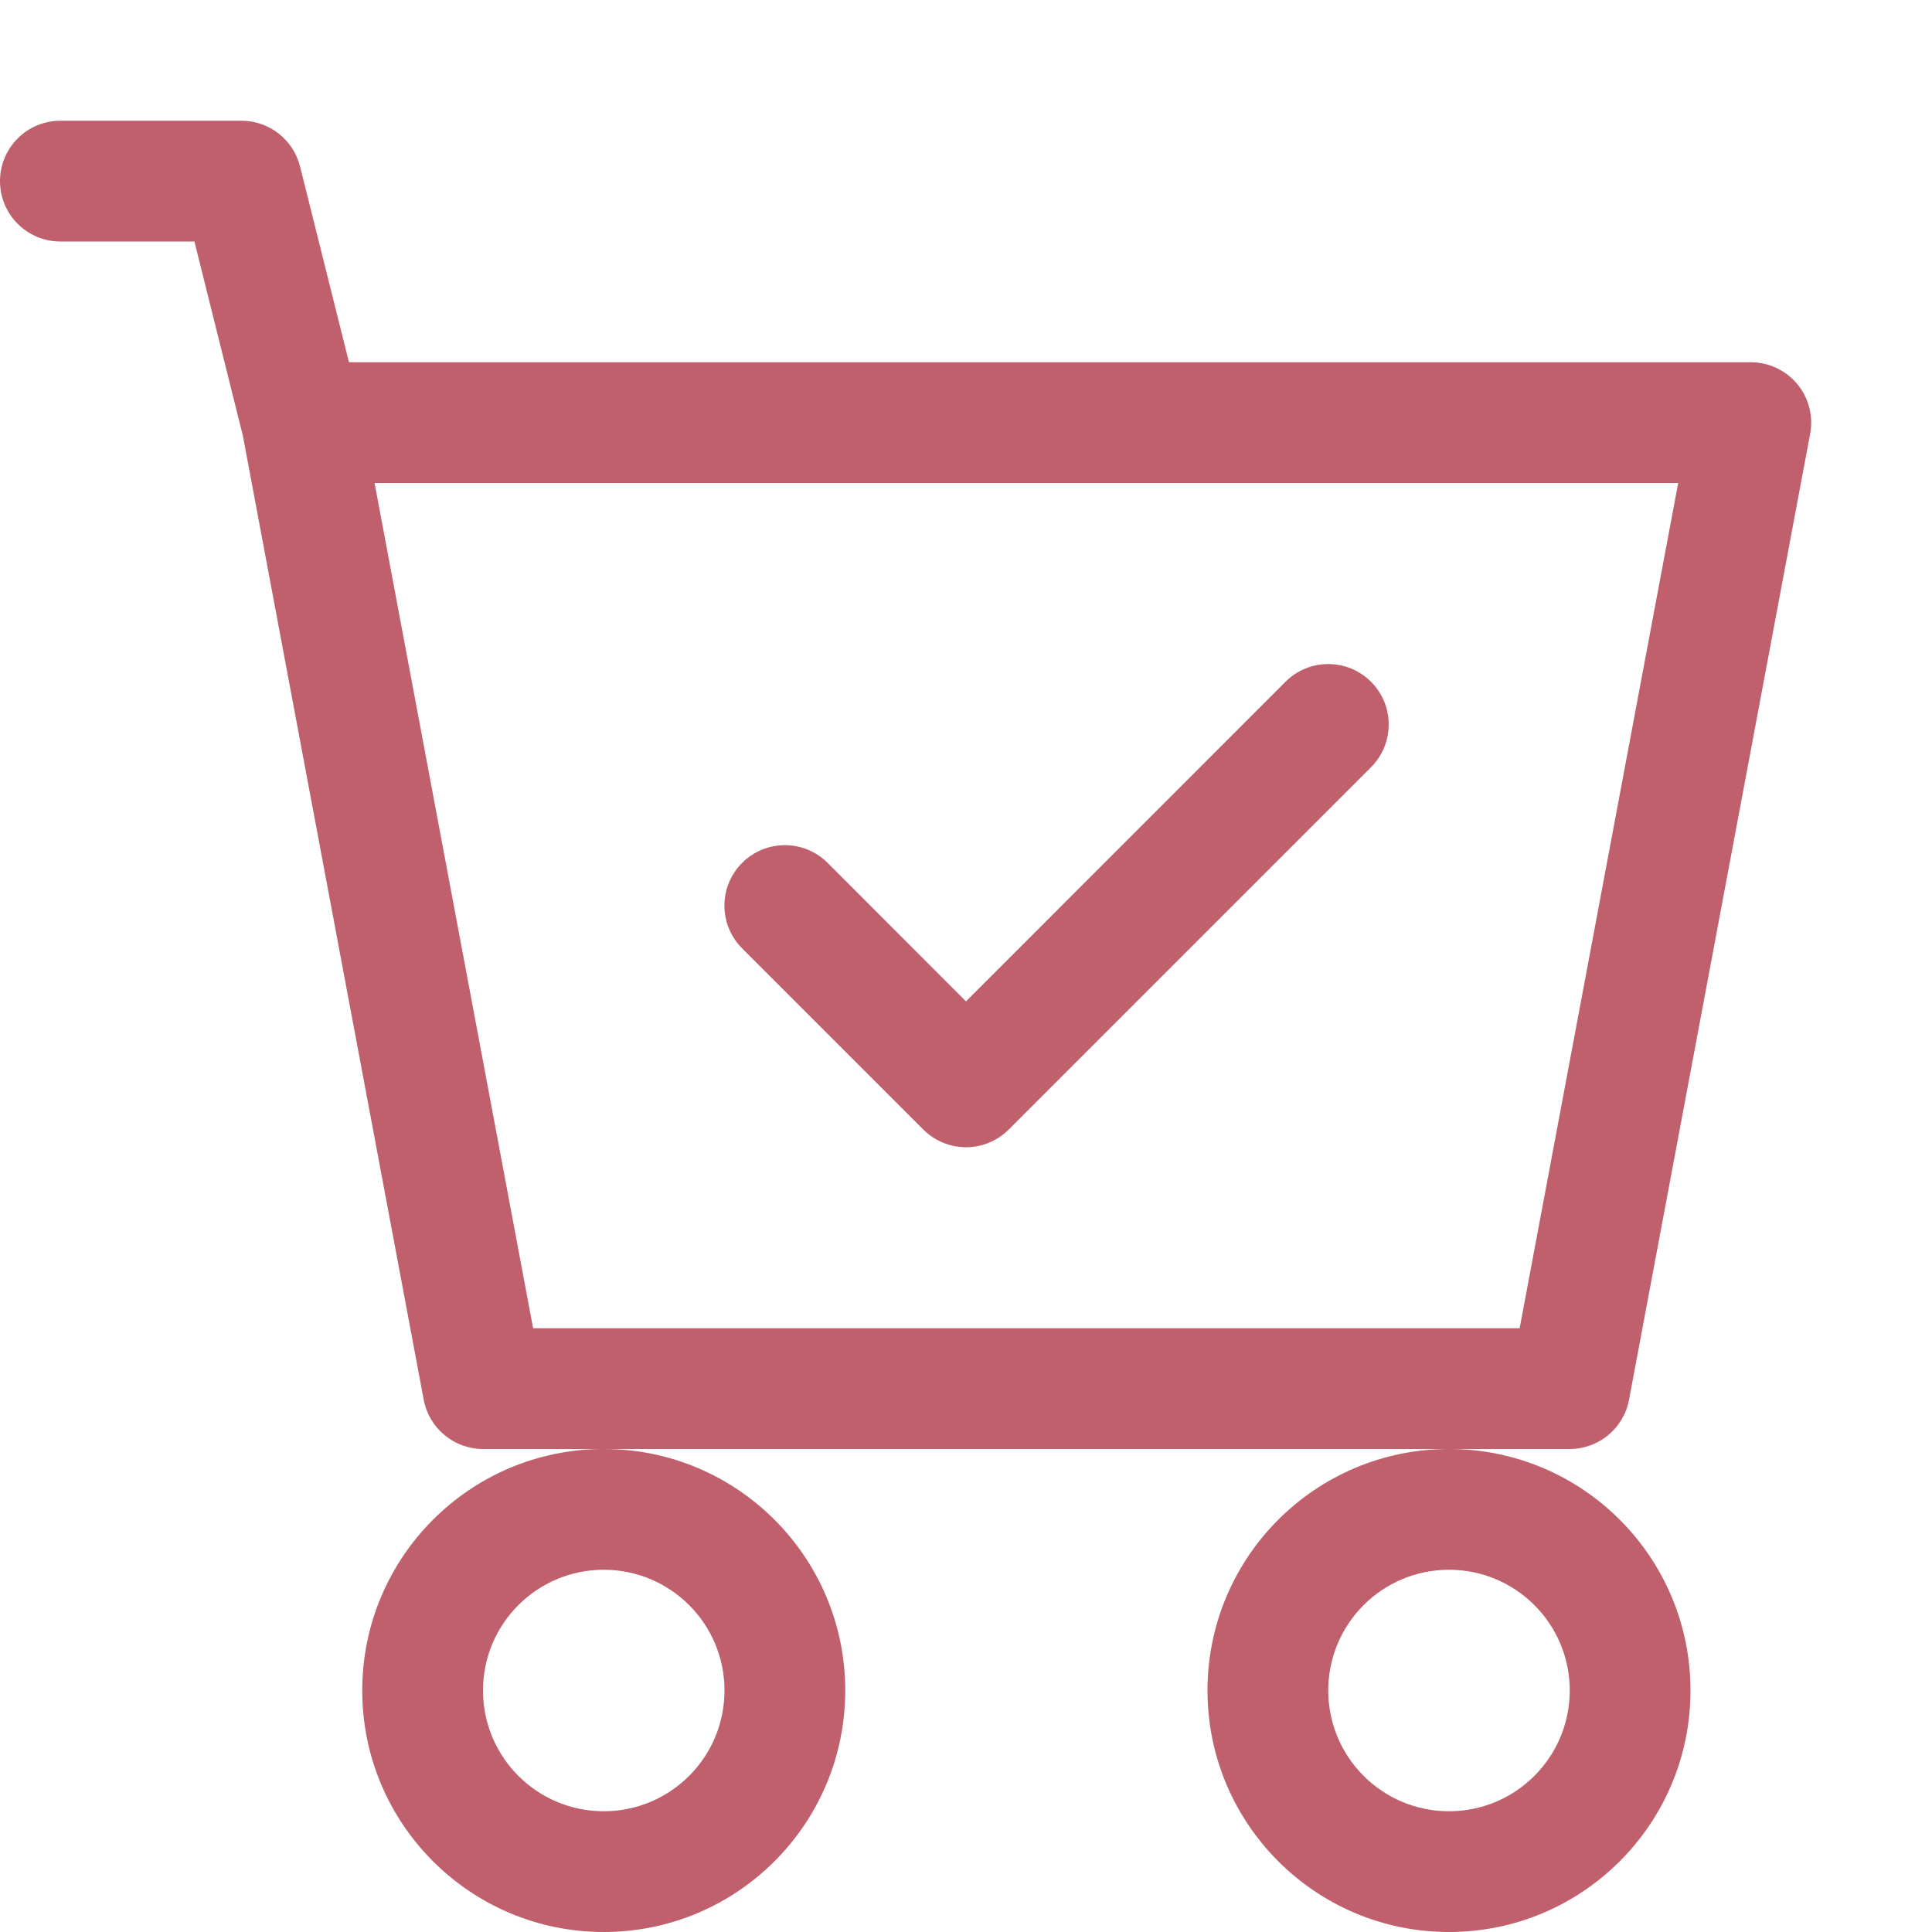
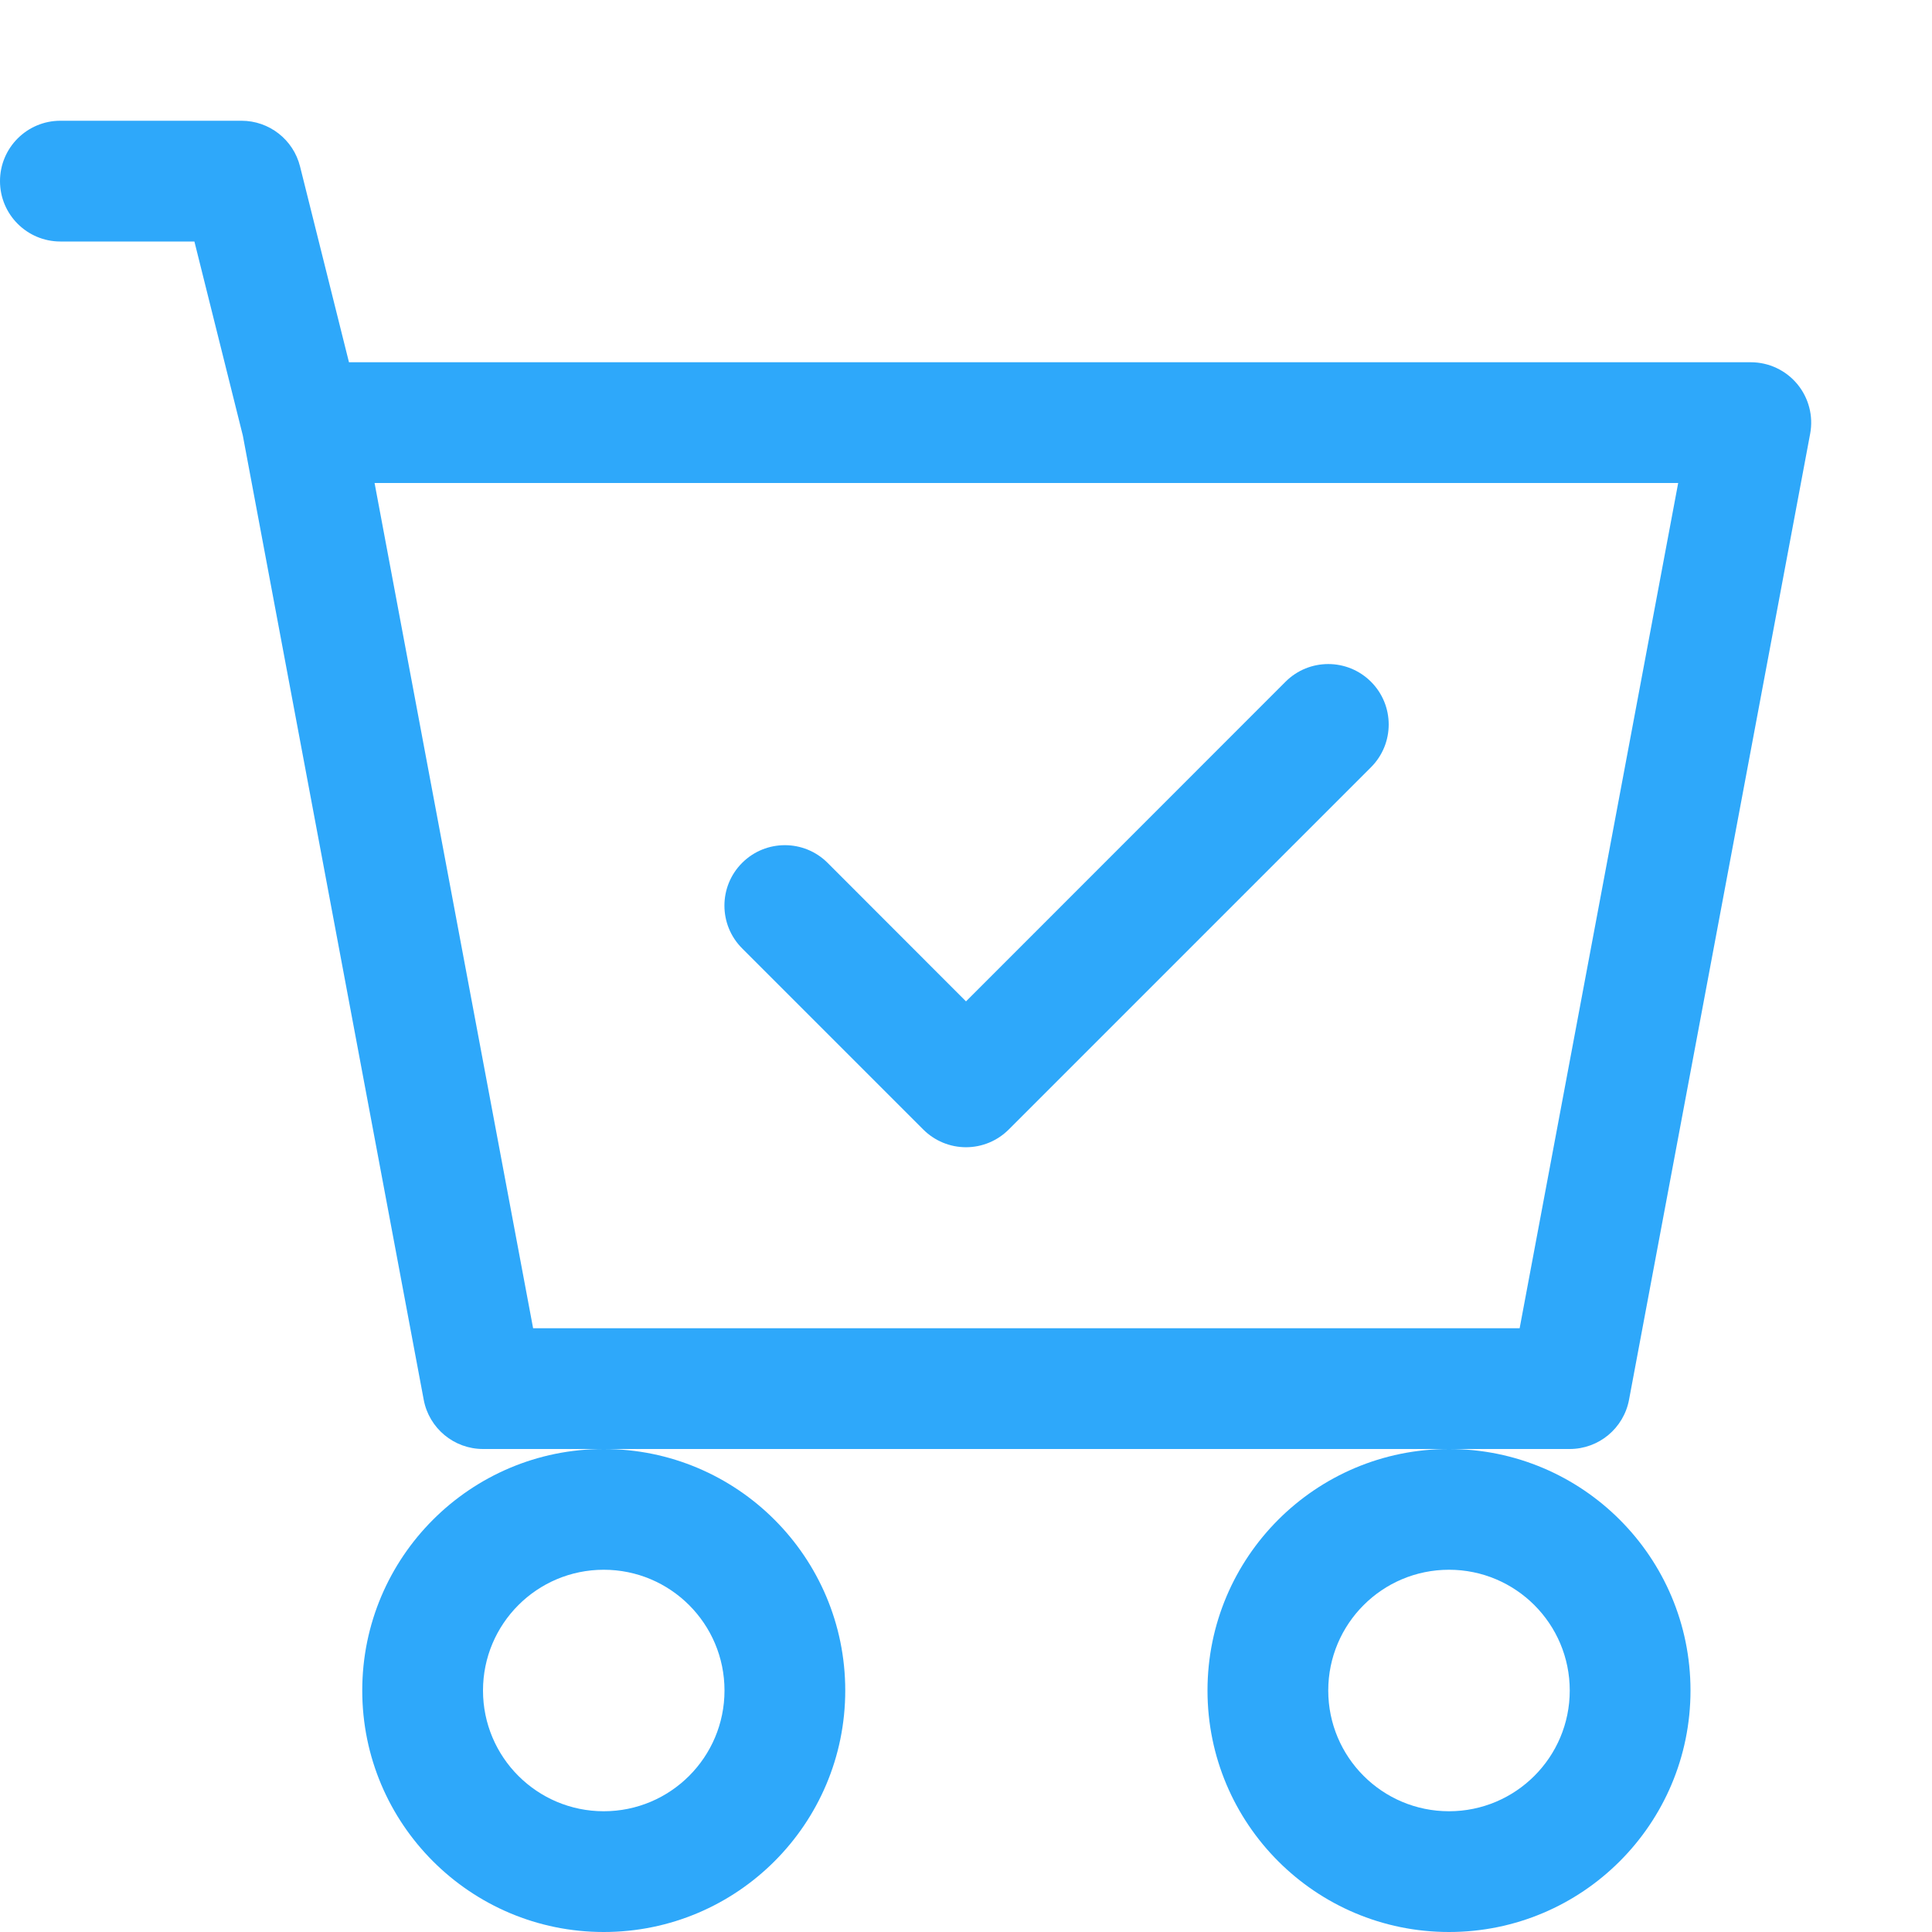
- <svg xmlns="http://www.w3.org/2000/svg" width="14" height="14" fill="#c0606c" class="bi bi-cart-check" viewBox="0 0 16 16">
+ <svg xmlns="http://www.w3.org/2000/svg" width="14" height="14" fill="#2ea8fa" class="bi bi-cart-check" viewBox="0 0 16 16">
  <path d="M11.354 6.354a.5.5 0 0 0-.708-.708L8 8.293 6.854 7.146a.5.5 0 1 0-.708.708l1.5 1.5a.5.5 0 0 0 .708 0l3-3z" />
  <path d="M.5 1a.5.5 0 0 0 0 1h1.11l.401 1.607 1.498 7.985A.5.5 0 0 0 4 12h1a2 2 0 1 0 0 4 2 2 0 0 0 0-4h7a2 2 0 1 0 0 4 2 2 0 0 0 0-4h1a.5.5 0 0 0 .491-.408l1.5-8A.5.5 0 0 0 14.5 3H2.89l-.405-1.621A.5.5 0 0 0 2 1H.5zm3.915 10L3.102 4h10.796l-1.313 7h-8.17zM6 14a1 1 0 1 1-2 0 1 1 0 0 1 2 0zm7 0a1 1 0 1 1-2 0 1 1 0 0 1 2 0z" />
</svg>
